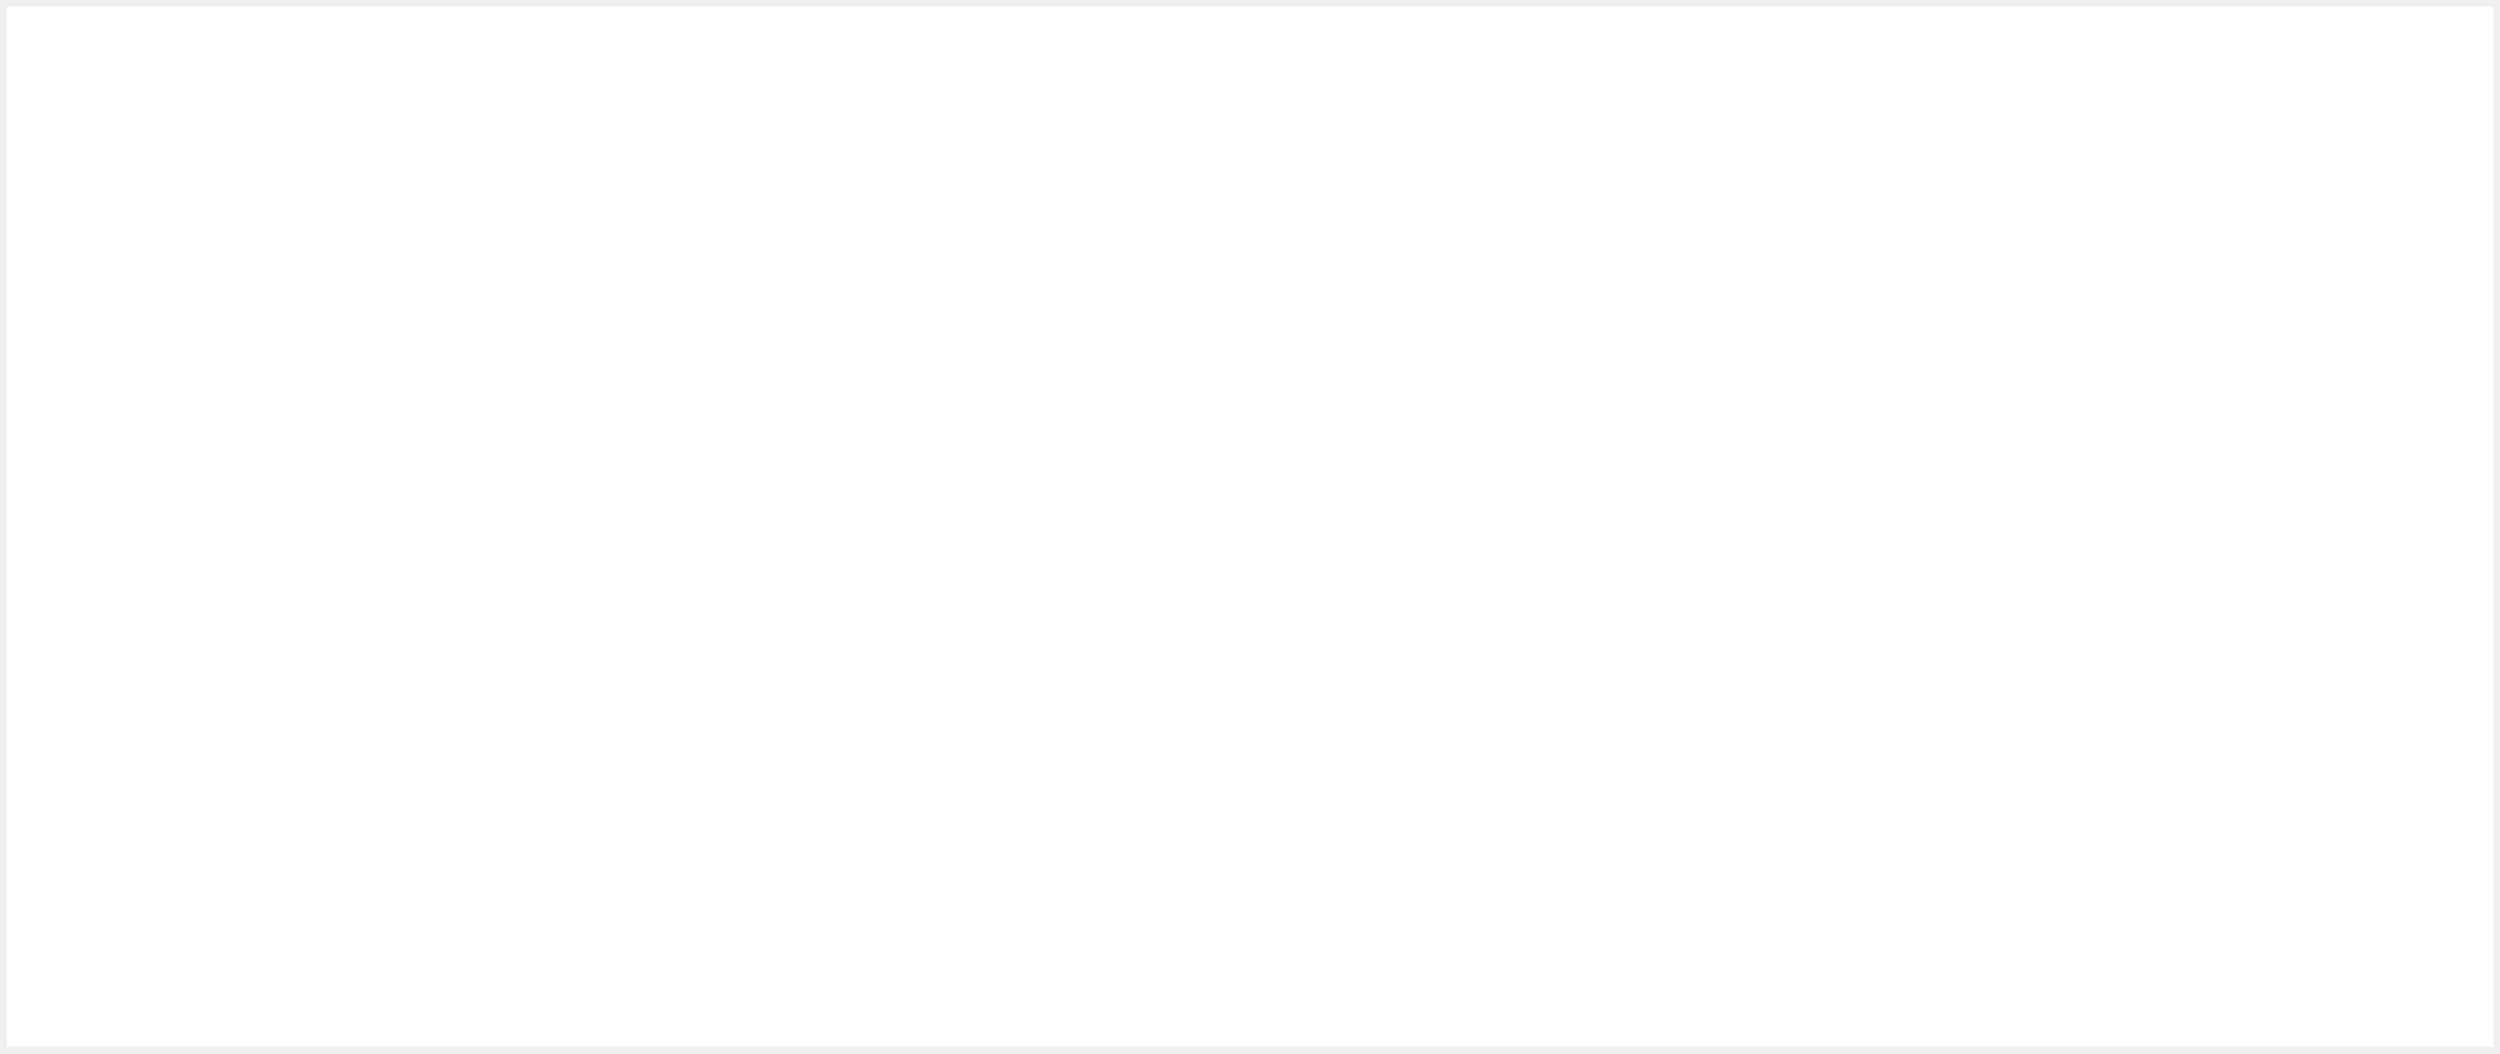
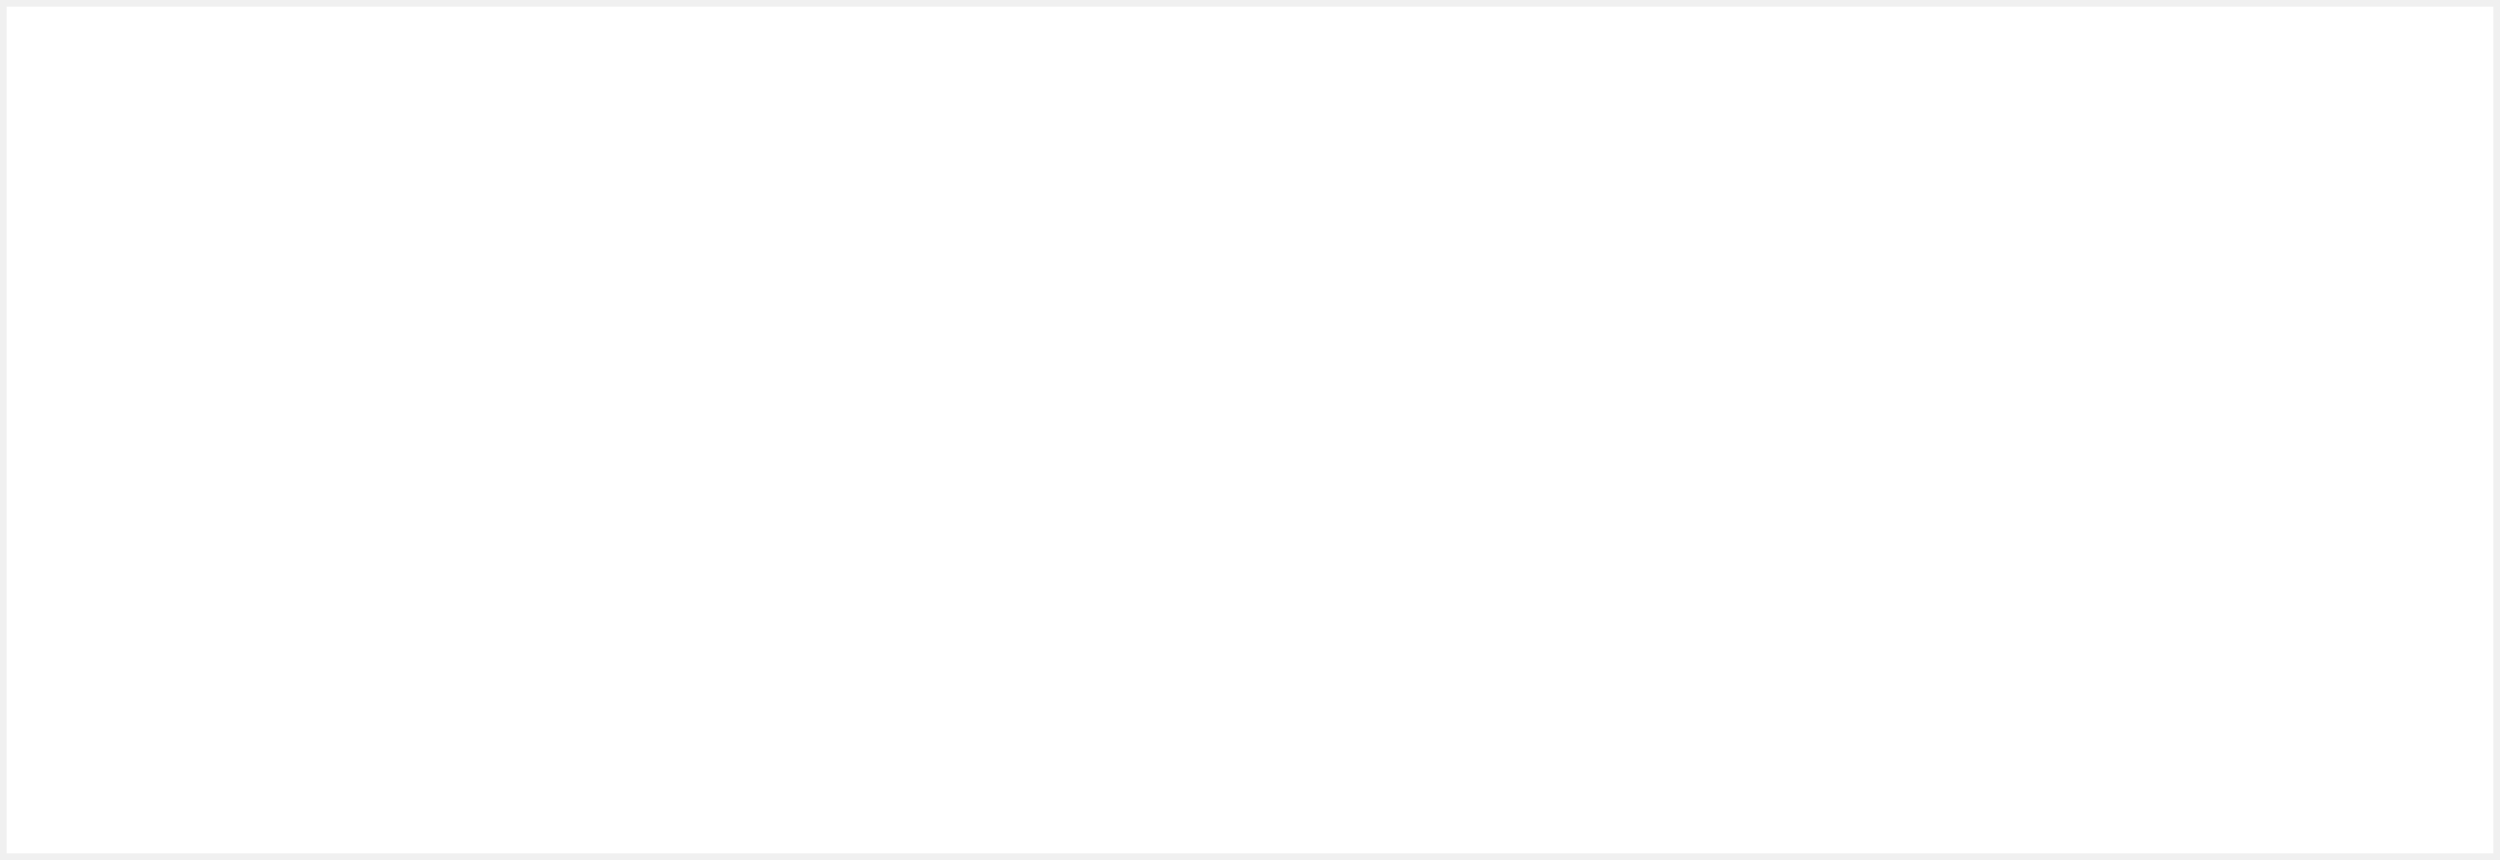
- <svg xmlns="http://www.w3.org/2000/svg" version="1.1" width="375px" height="158px">
-   <g transform="matrix(1 0 0 1 -1870 -675 )">
-     <path d="M 1871 676  L 2244 676  L 2244 832  L 1871 832  L 1871 676  Z " fill-rule="nonzero" fill="#ffffff" stroke="none" />
+ <svg xmlns="http://www.w3.org/2000/svg" version="1.1" width="375px" height="129px">
+   <g transform="matrix(1 0 0 1 -1870 -204 )">
+     <path d="M 1871 205  L 2244 205  L 2244 332  L 1871 332  L 1871 205  Z " fill-rule="nonzero" fill="#ffffff" stroke="none" />
  </g>
</svg>
